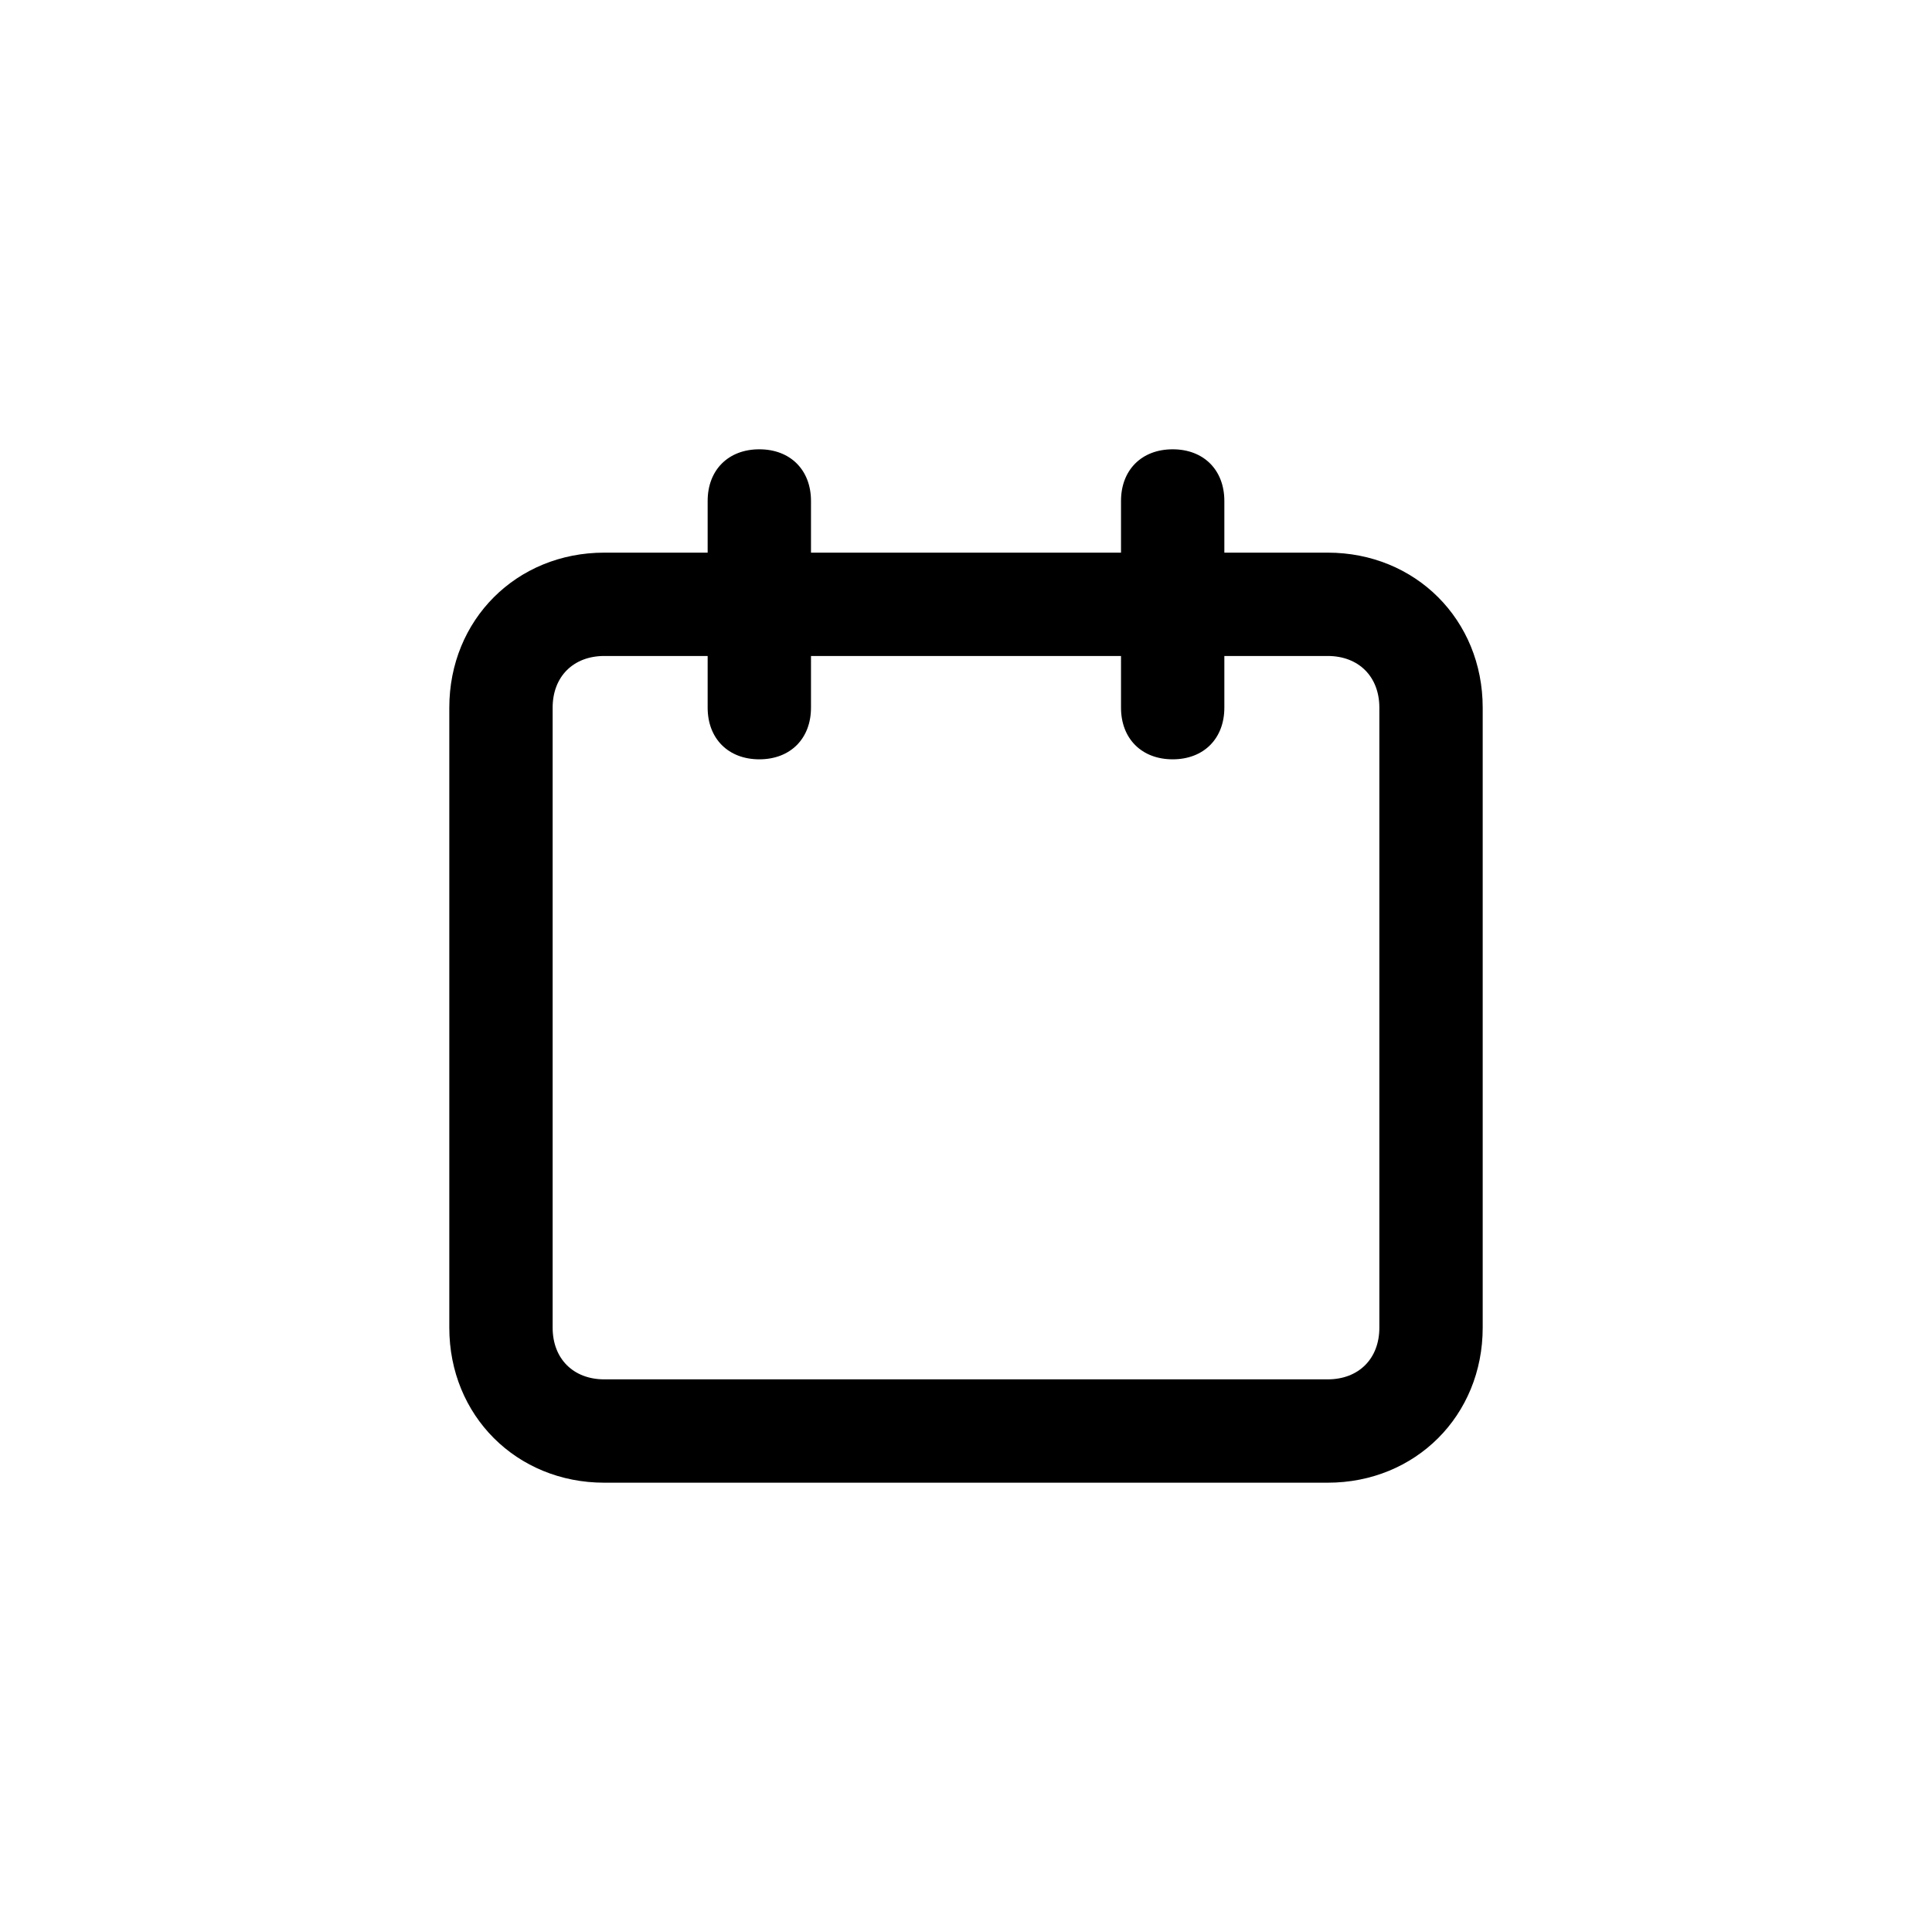
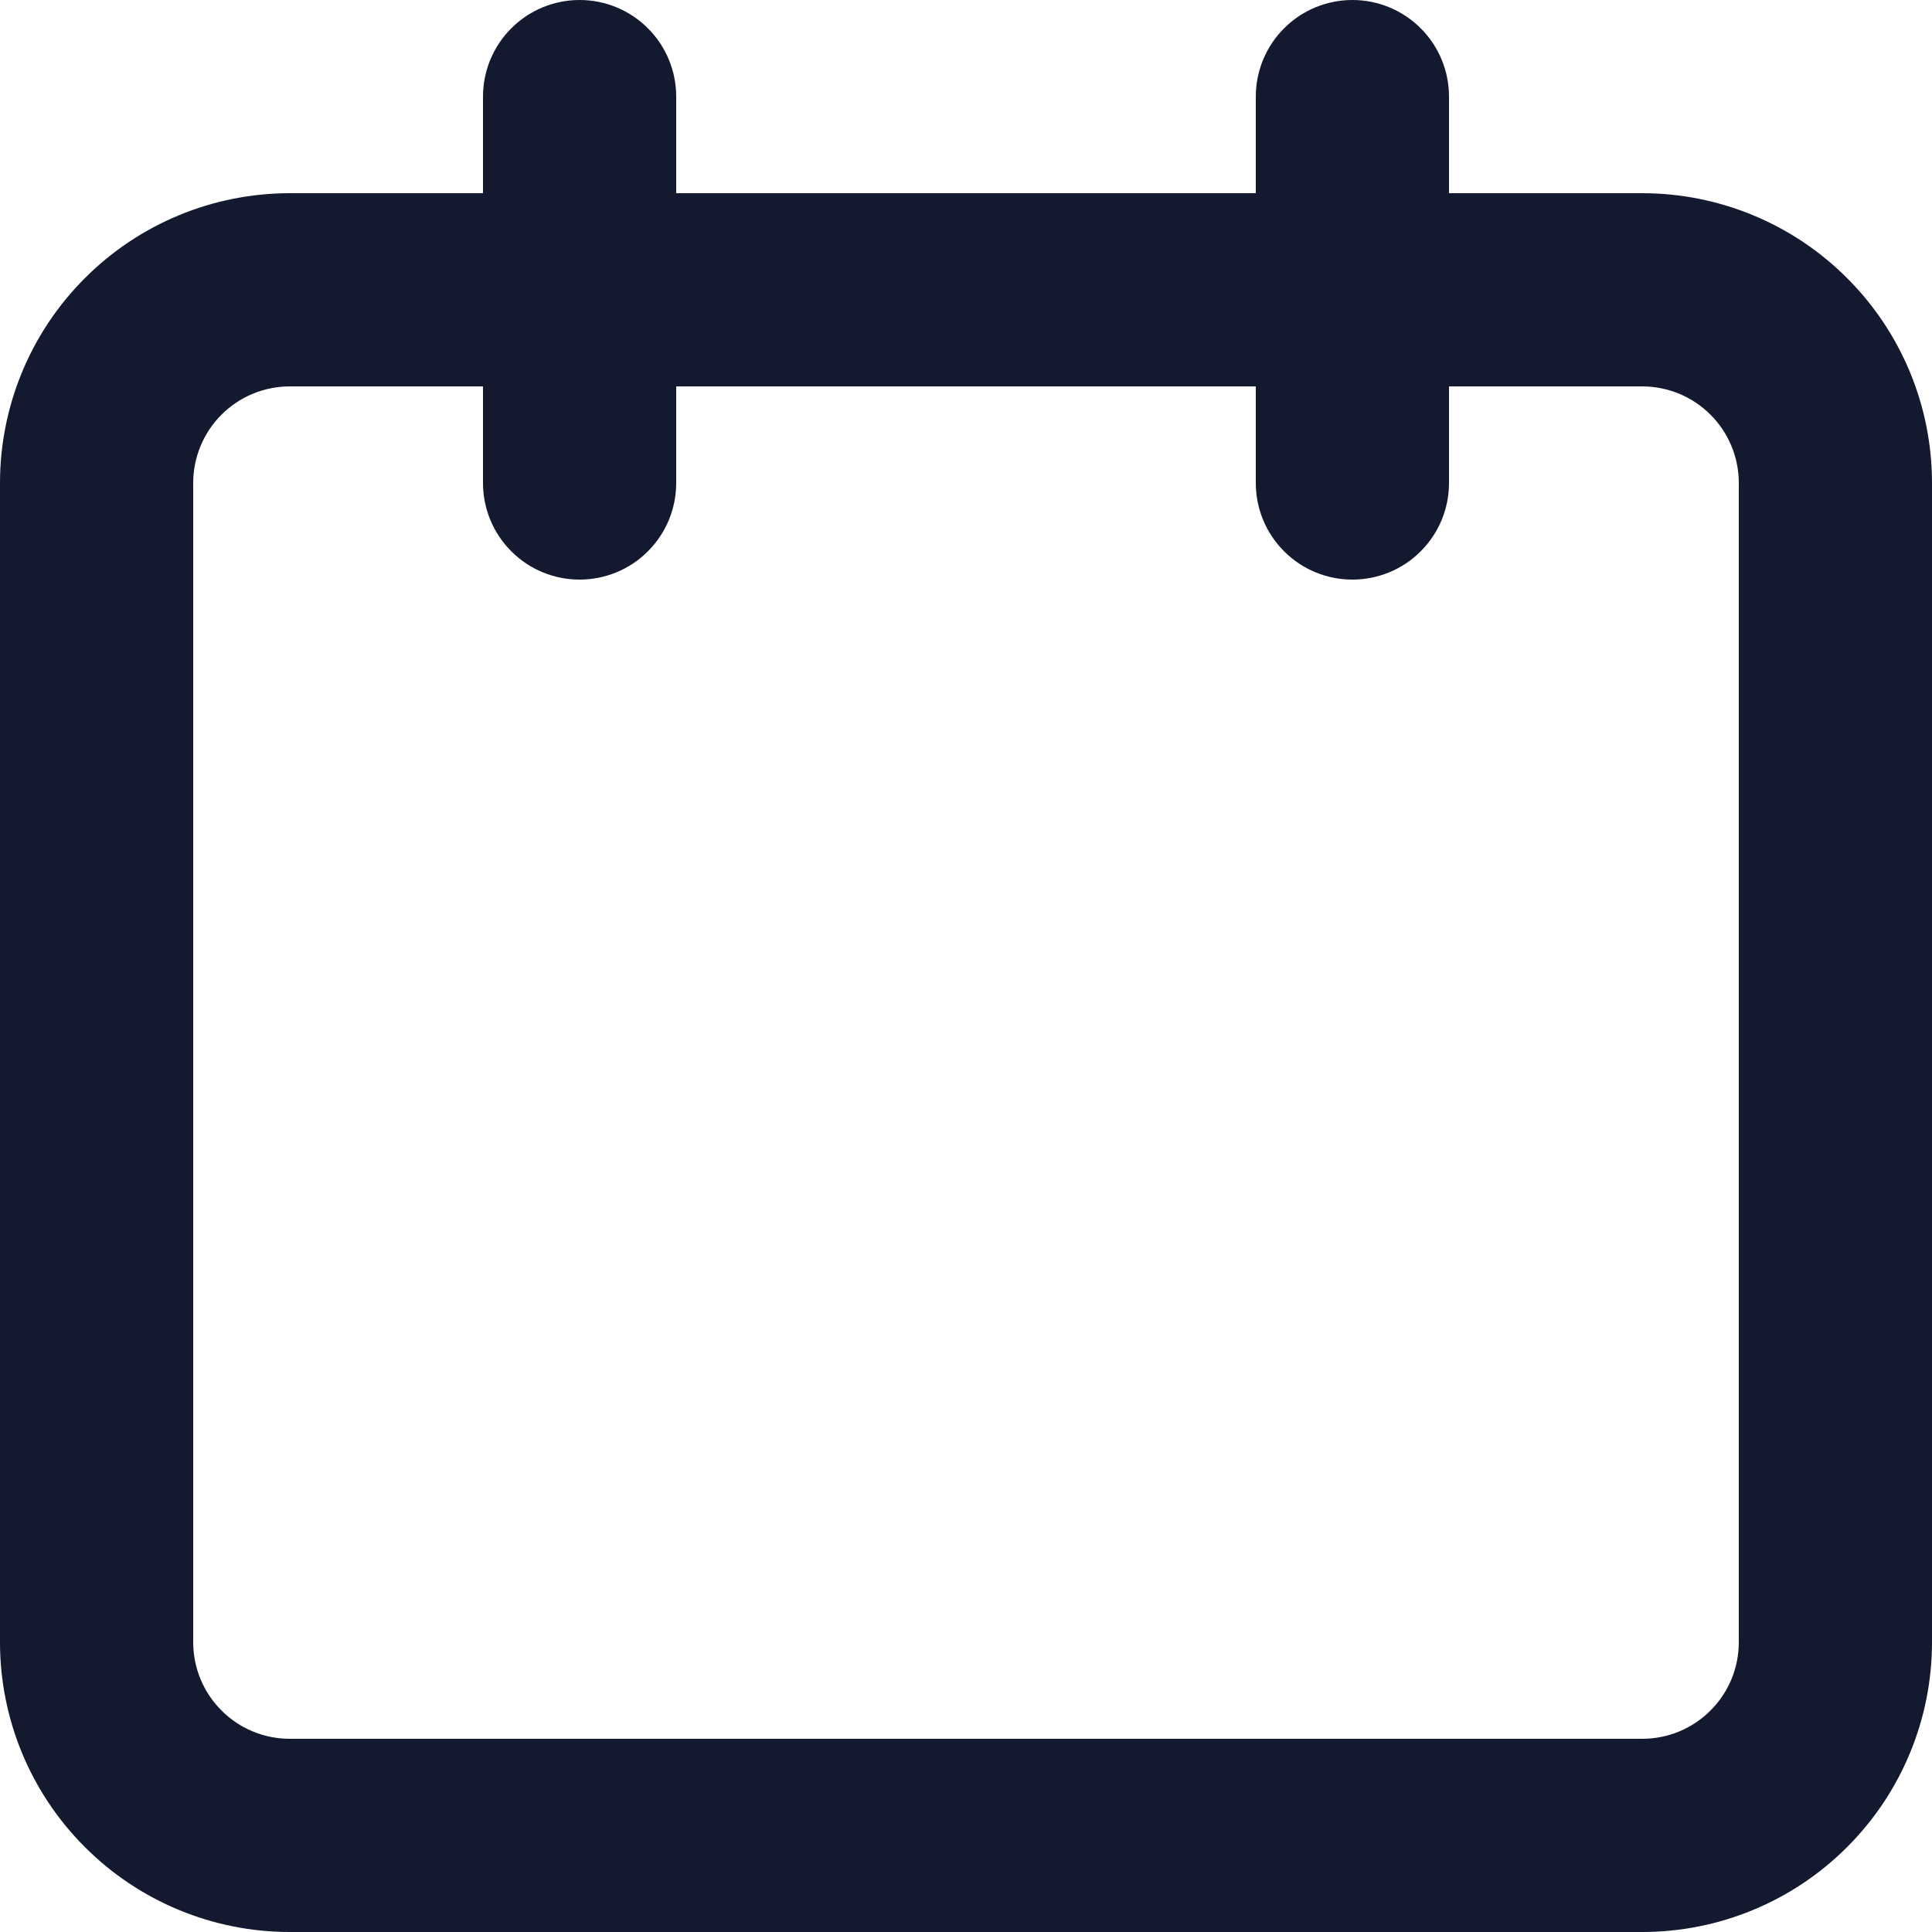
- <svg xmlns="http://www.w3.org/2000/svg" width="43" height="43" viewBox="0 0 43 43" fill="none">
-   <path d="M29.55 12.3H27.25V11.15C27.25 10.46 26.79 10 26.1 10C25.41 10 24.95 10.46 24.95 11.15V12.3H18.05V11.15C18.05 10.46 17.59 10 16.9 10C16.21 10 15.75 10.46 15.75 11.15V12.3H13.45C11.495 12.3 10 13.795 10 15.75V29.55C10 31.505 11.495 33 13.45 33H29.55C31.505 33 33 31.505 33 29.55V15.75C33 13.795 31.505 12.3 29.55 12.3ZM30.7 29.55C30.7 30.24 30.24 30.7 29.55 30.7H13.45C12.76 30.7 12.3 30.24 12.3 29.55V21.5H30.7V29.55ZM30.7 21.5H12.3V15.75C12.3 15.06 12.76 14.6 13.45 14.6H15.75V15.75C15.75 16.44 16.21 16.9 16.9 16.9C17.59 16.9 18.05 16.44 18.05 15.75V14.6H24.95V15.75C24.95 16.44 25.41 16.9 26.1 16.9C26.79 16.9 27.25 16.44 27.25 15.75V14.6H29.55C30.24 14.6 30.7 15.06 30.7 15.75V21.5Z" fill="currentColor" />
+ <svg xmlns="http://www.w3.org/2000/svg" width="20" height="20" viewBox="0 0 20 20" fill="none">
+   <path fill-rule="evenodd" clip-rule="evenodd" d="M15 2H17C17.796 2 18.559 2.316 19.121 2.879C19.684 3.441 20 4.204 20 5V17C20 17.796 19.684 18.559 19.121 19.121C18.559 19.684 17.796 20 17 20H3C2.204 20 1.441 19.684 0.879 19.121C0.316 18.559 0 17.796 0 17V5C0 4.204 0.316 3.441 0.879 2.879C1.441 2.316 2.204 2 3 2H5V1C5 0.735 5.105 0.48 5.293 0.293C5.48 0.105 5.735 0 6 0C6.265 0 6.52 0.105 6.707 0.293C6.895 0.48 7 0.735 7 1V2H13V1C13 0.735 13.105 0.48 13.293 0.293C13.48 0.105 13.735 0 14 0C14.265 0 14.52 0.105 14.707 0.293C14.895 0.48 15 0.735 15 1V2ZM17.707 17.707C17.895 17.52 18 17.265 18 17V5C18 4.735 17.895 4.48 17.707 4.293C17.52 4.105 17.265 4 17 4H15V5C15 5.265 14.895 5.52 14.707 5.707C14.52 5.895 14.265 6 14 6C13.735 6 13.48 5.895 13.293 5.707C13.105 5.52 13 5.265 13 5V4H7V5C7 5.265 6.895 5.52 6.707 5.707C6.52 5.895 6.265 6 6 6C5.735 6 5.48 5.895 5.293 5.707C5.105 5.52 5 5.265 5 5V4H3C2.735 4 2.48 4.105 2.293 4.293C2.105 4.48 2 4.735 2 5V17C2 17.265 2.105 17.52 2.293 17.707C2.48 17.895 2.735 18 3 18H17C17.265 18 17.52 17.895 17.707 17.707Z" fill="#13192E" />
</svg>
